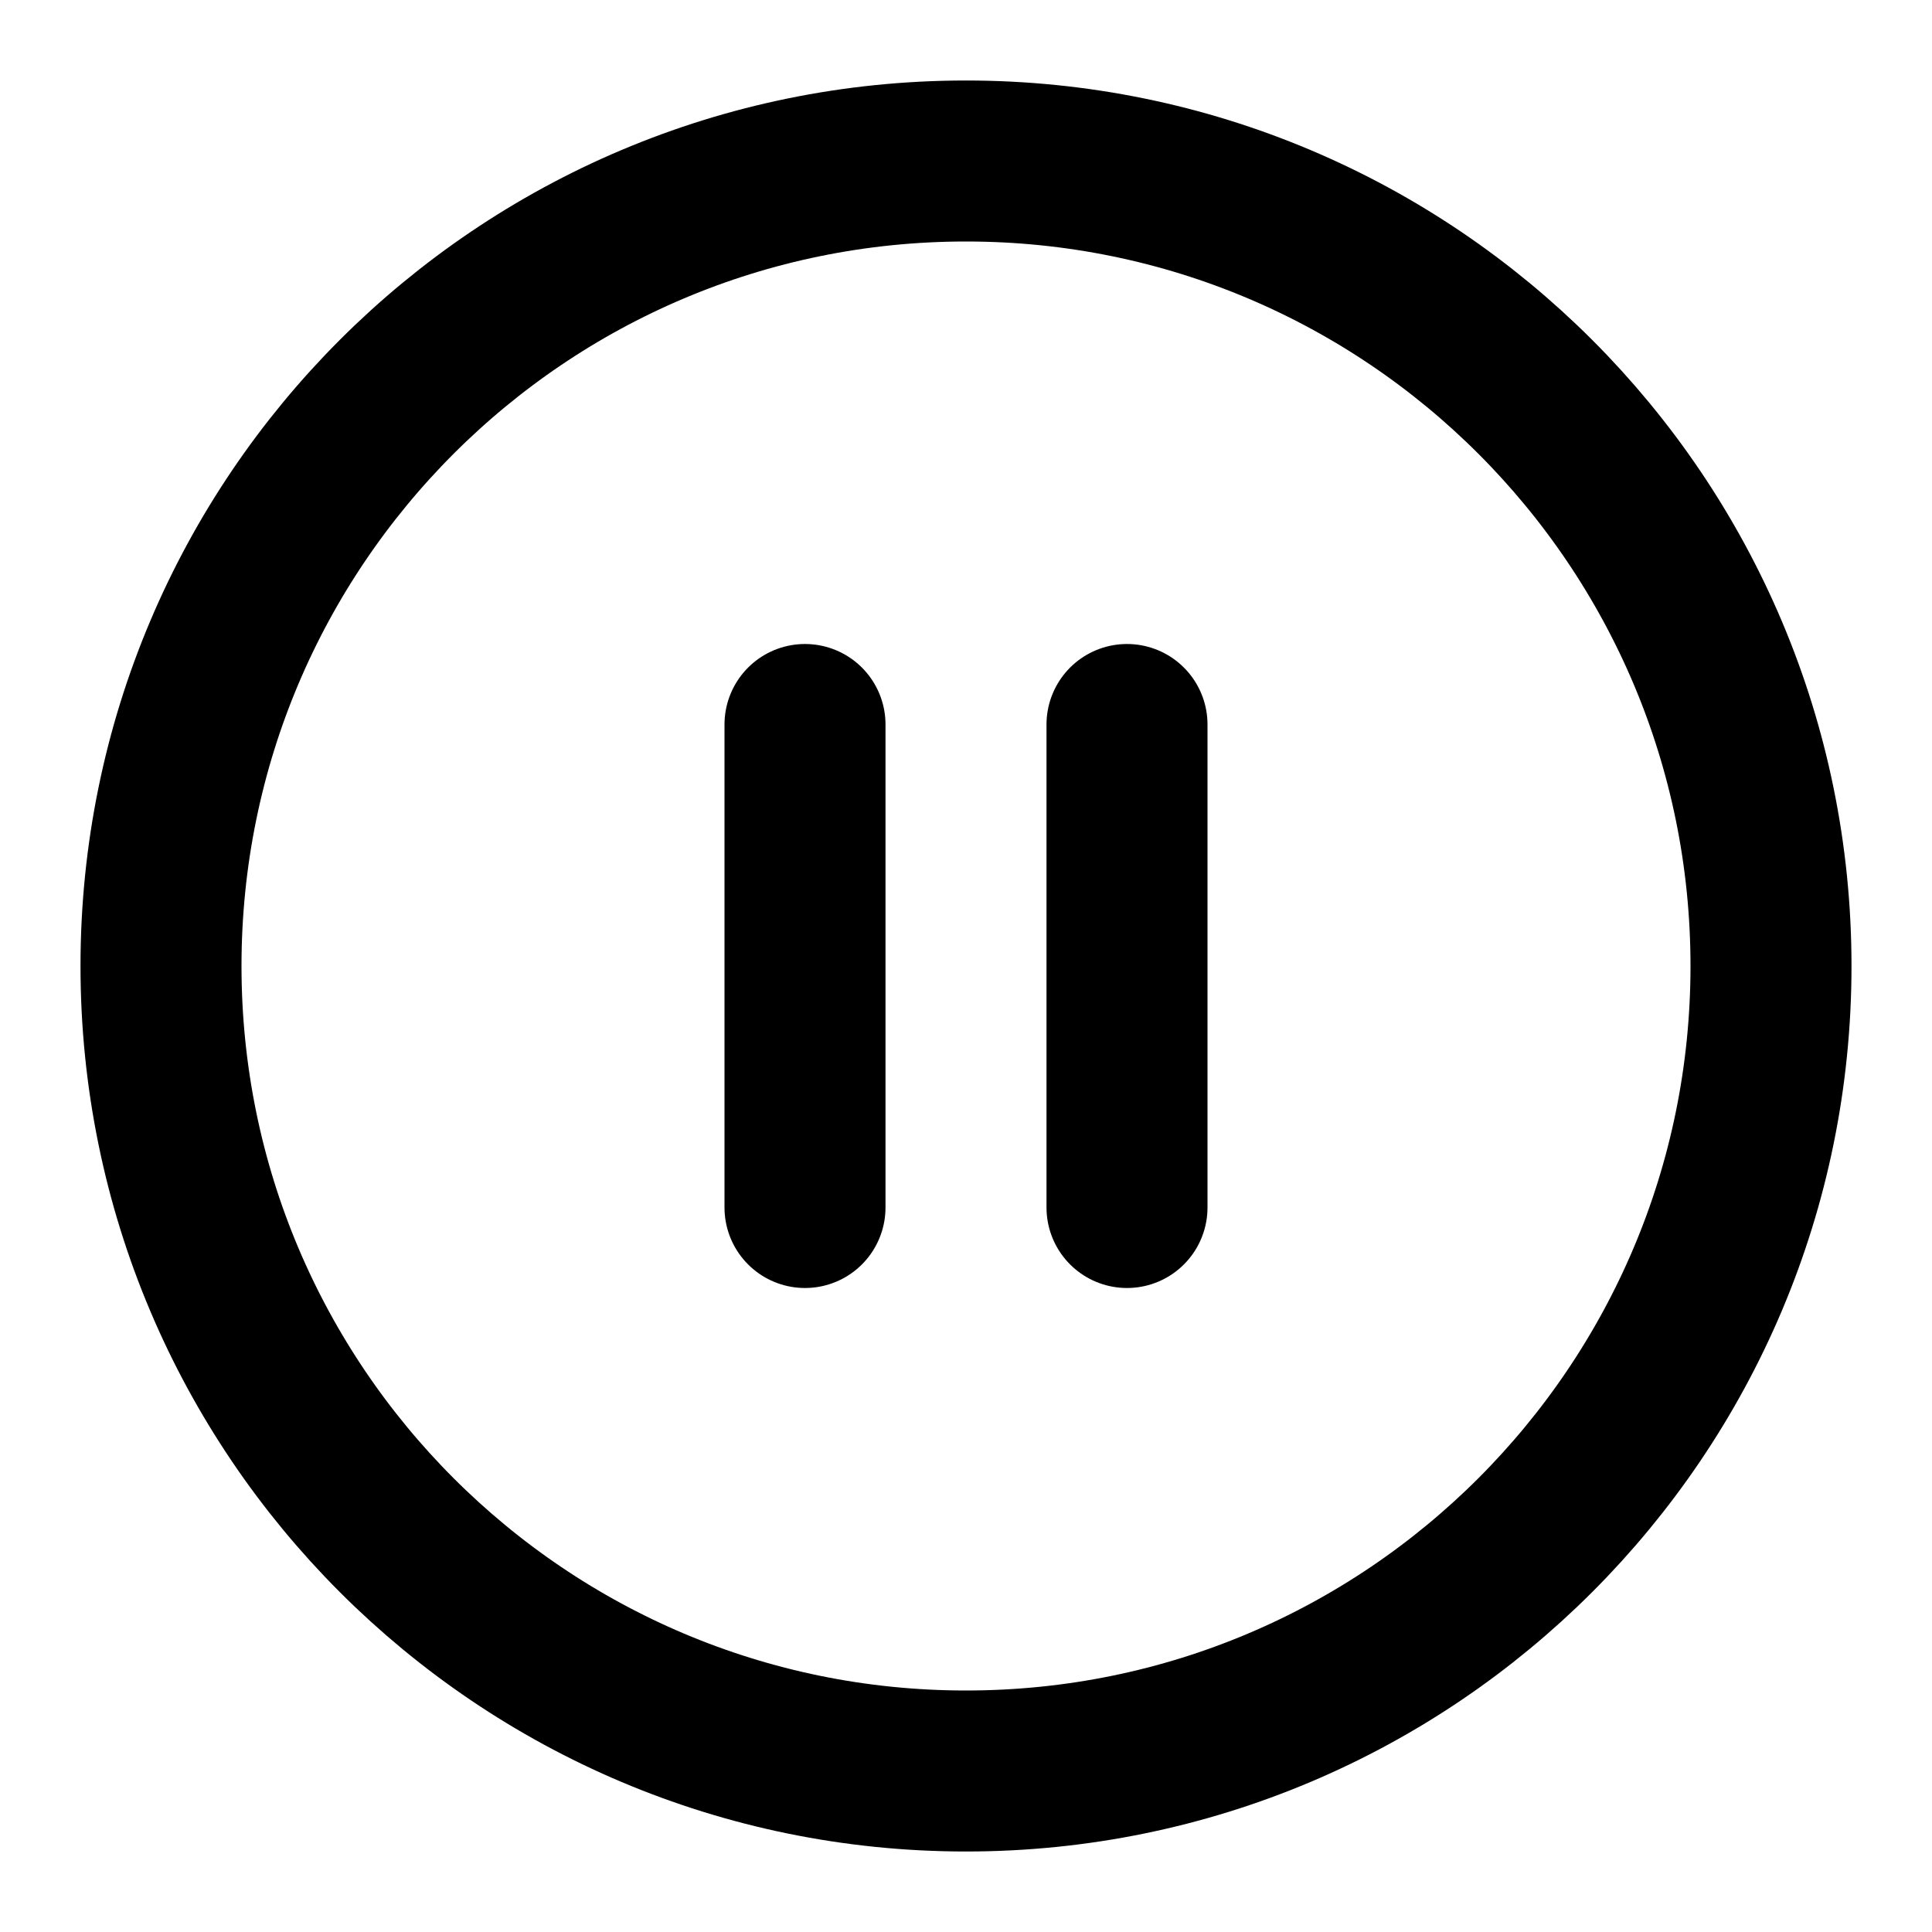
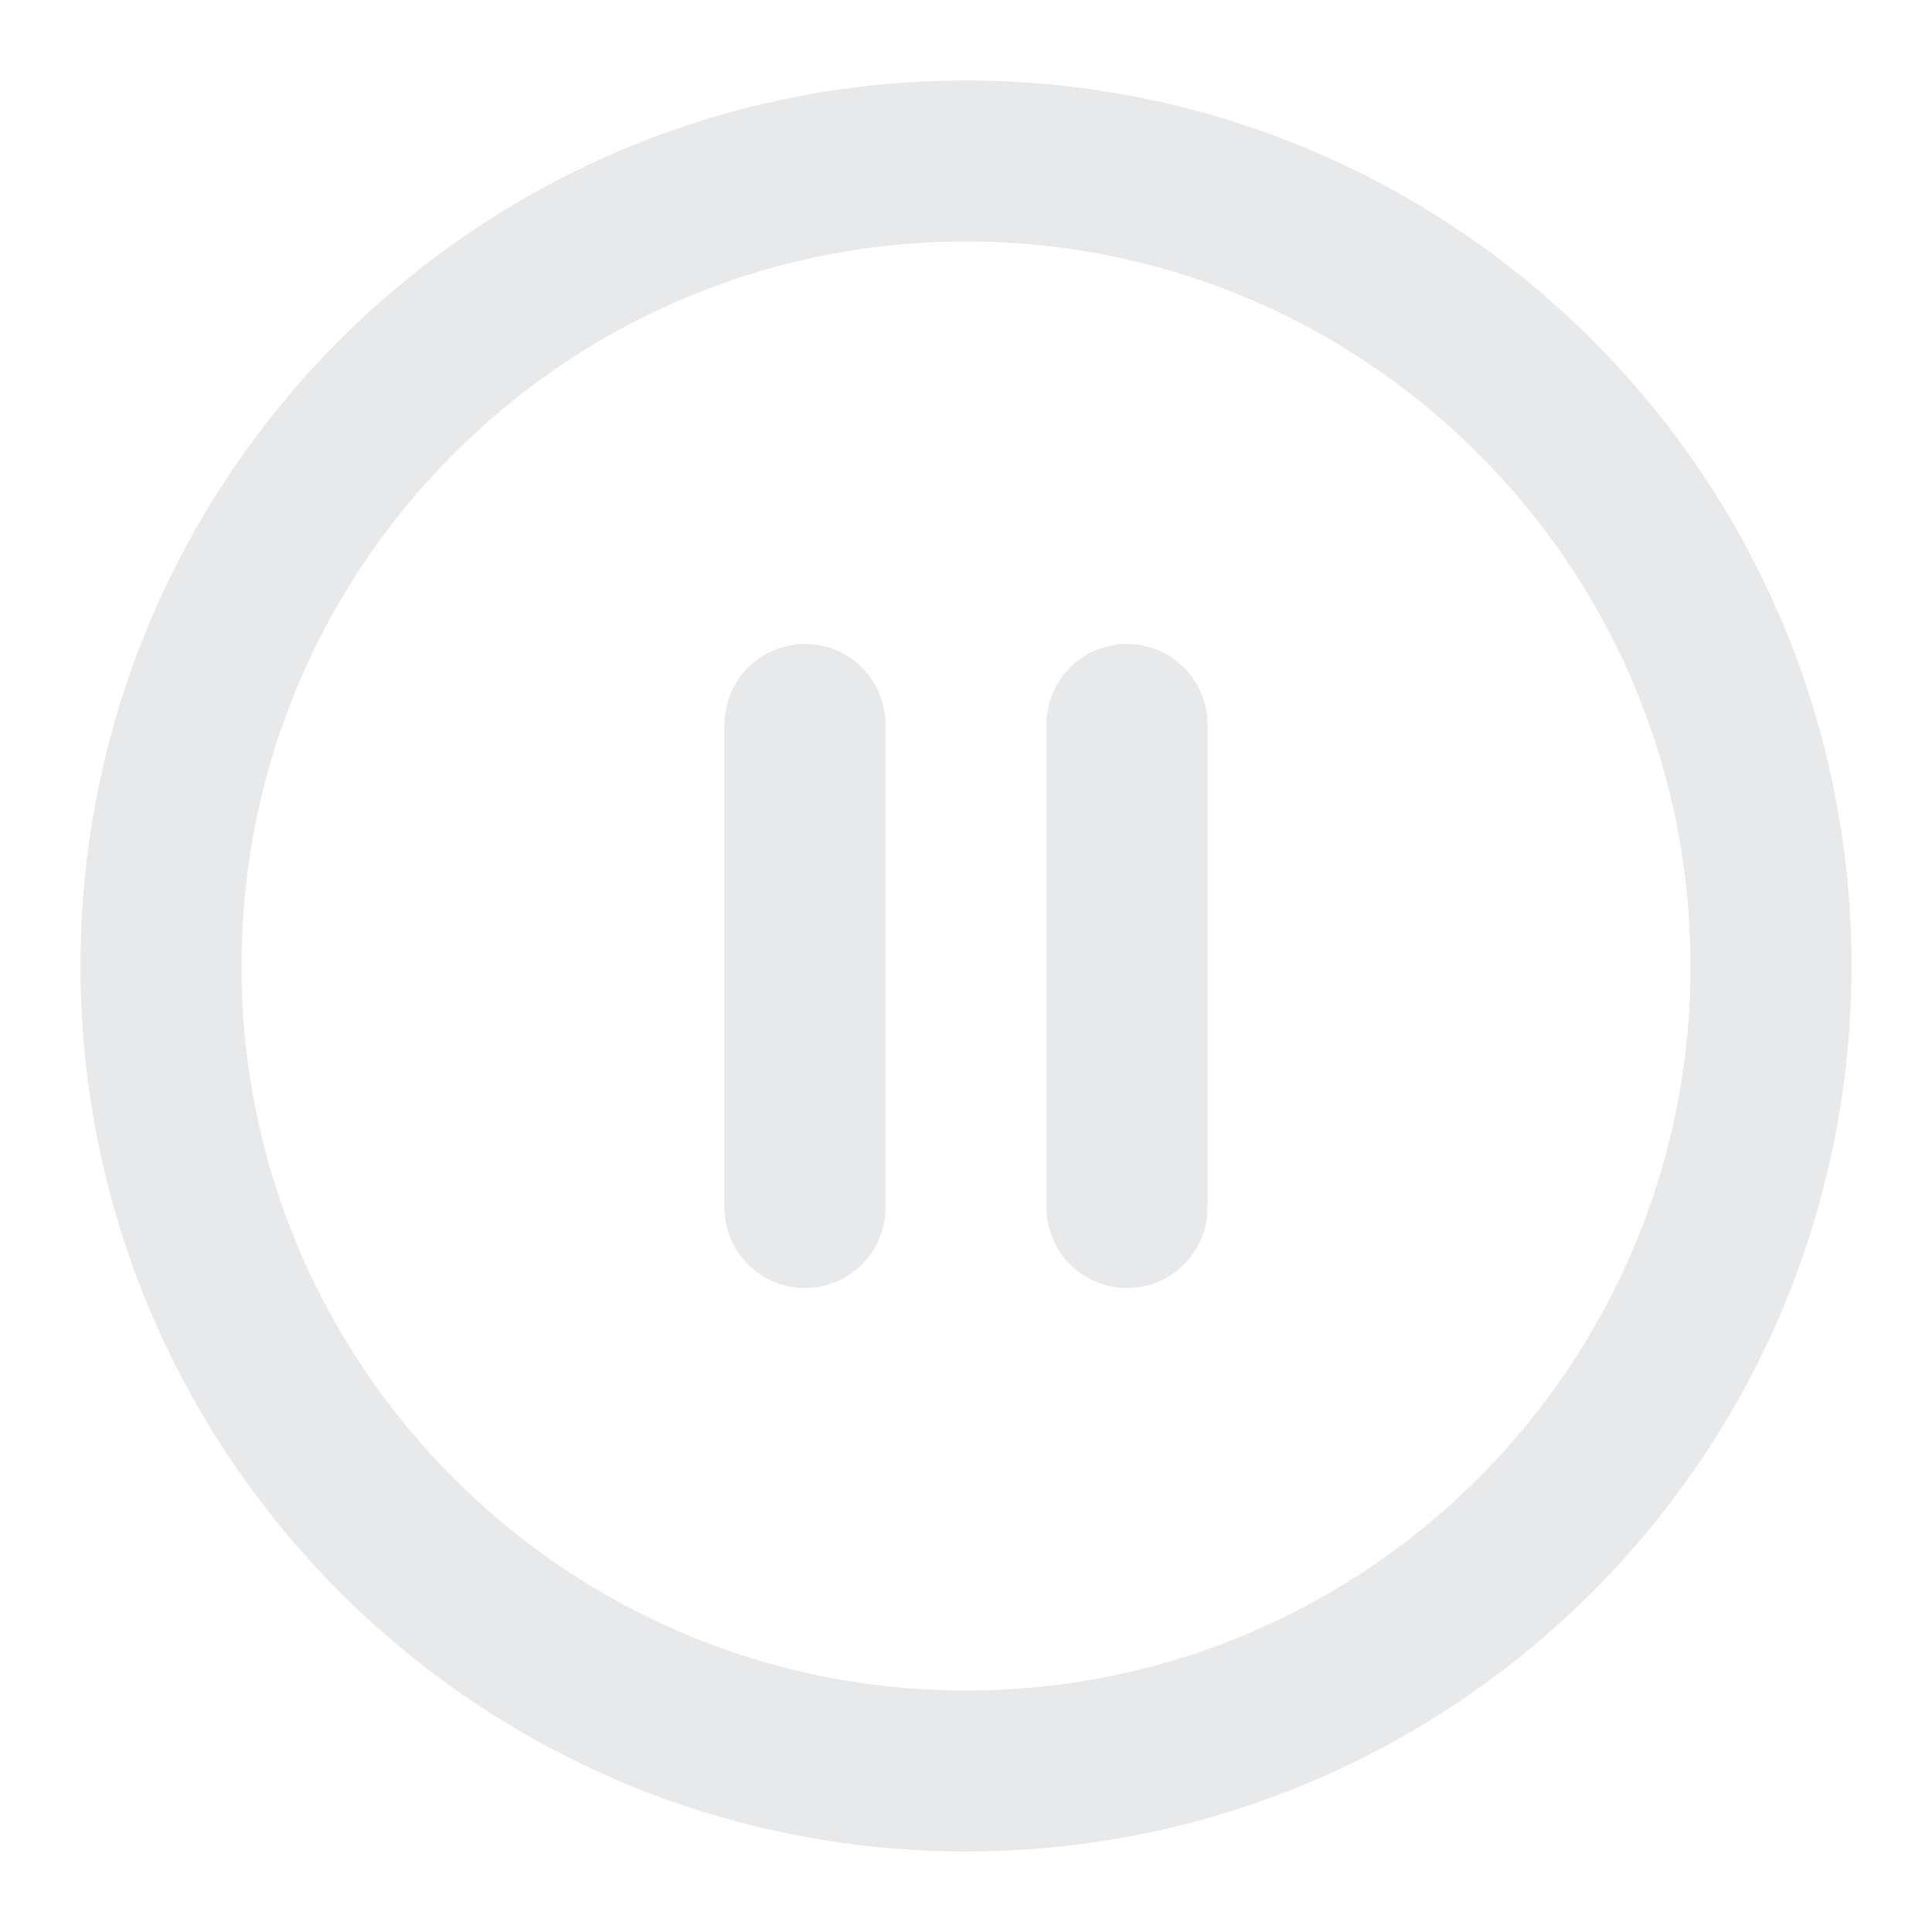
- <svg xmlns="http://www.w3.org/2000/svg" width="24" height="24" viewBox="0 0 24 24" fill="none" stroke="currentColor" stroke-width="2" stroke-linecap="round" stroke-linejoin="round" class="feather feather-pause-circle">
+ <svg xmlns="http://www.w3.org/2000/svg" width="24" height="24" viewBox="0 0 24 24" fill="none" stroke="#E8E9EB" stroke-width="2" stroke-linecap="round" stroke-linejoin="round" class="feather feather-pause-circle">
  <circle cx="12" cy="12" r="10" />
  <line x1="10" y1="15" x2="10" y2="9" />
  <line x1="14" y1="15" x2="14" y2="9" />
</svg>
